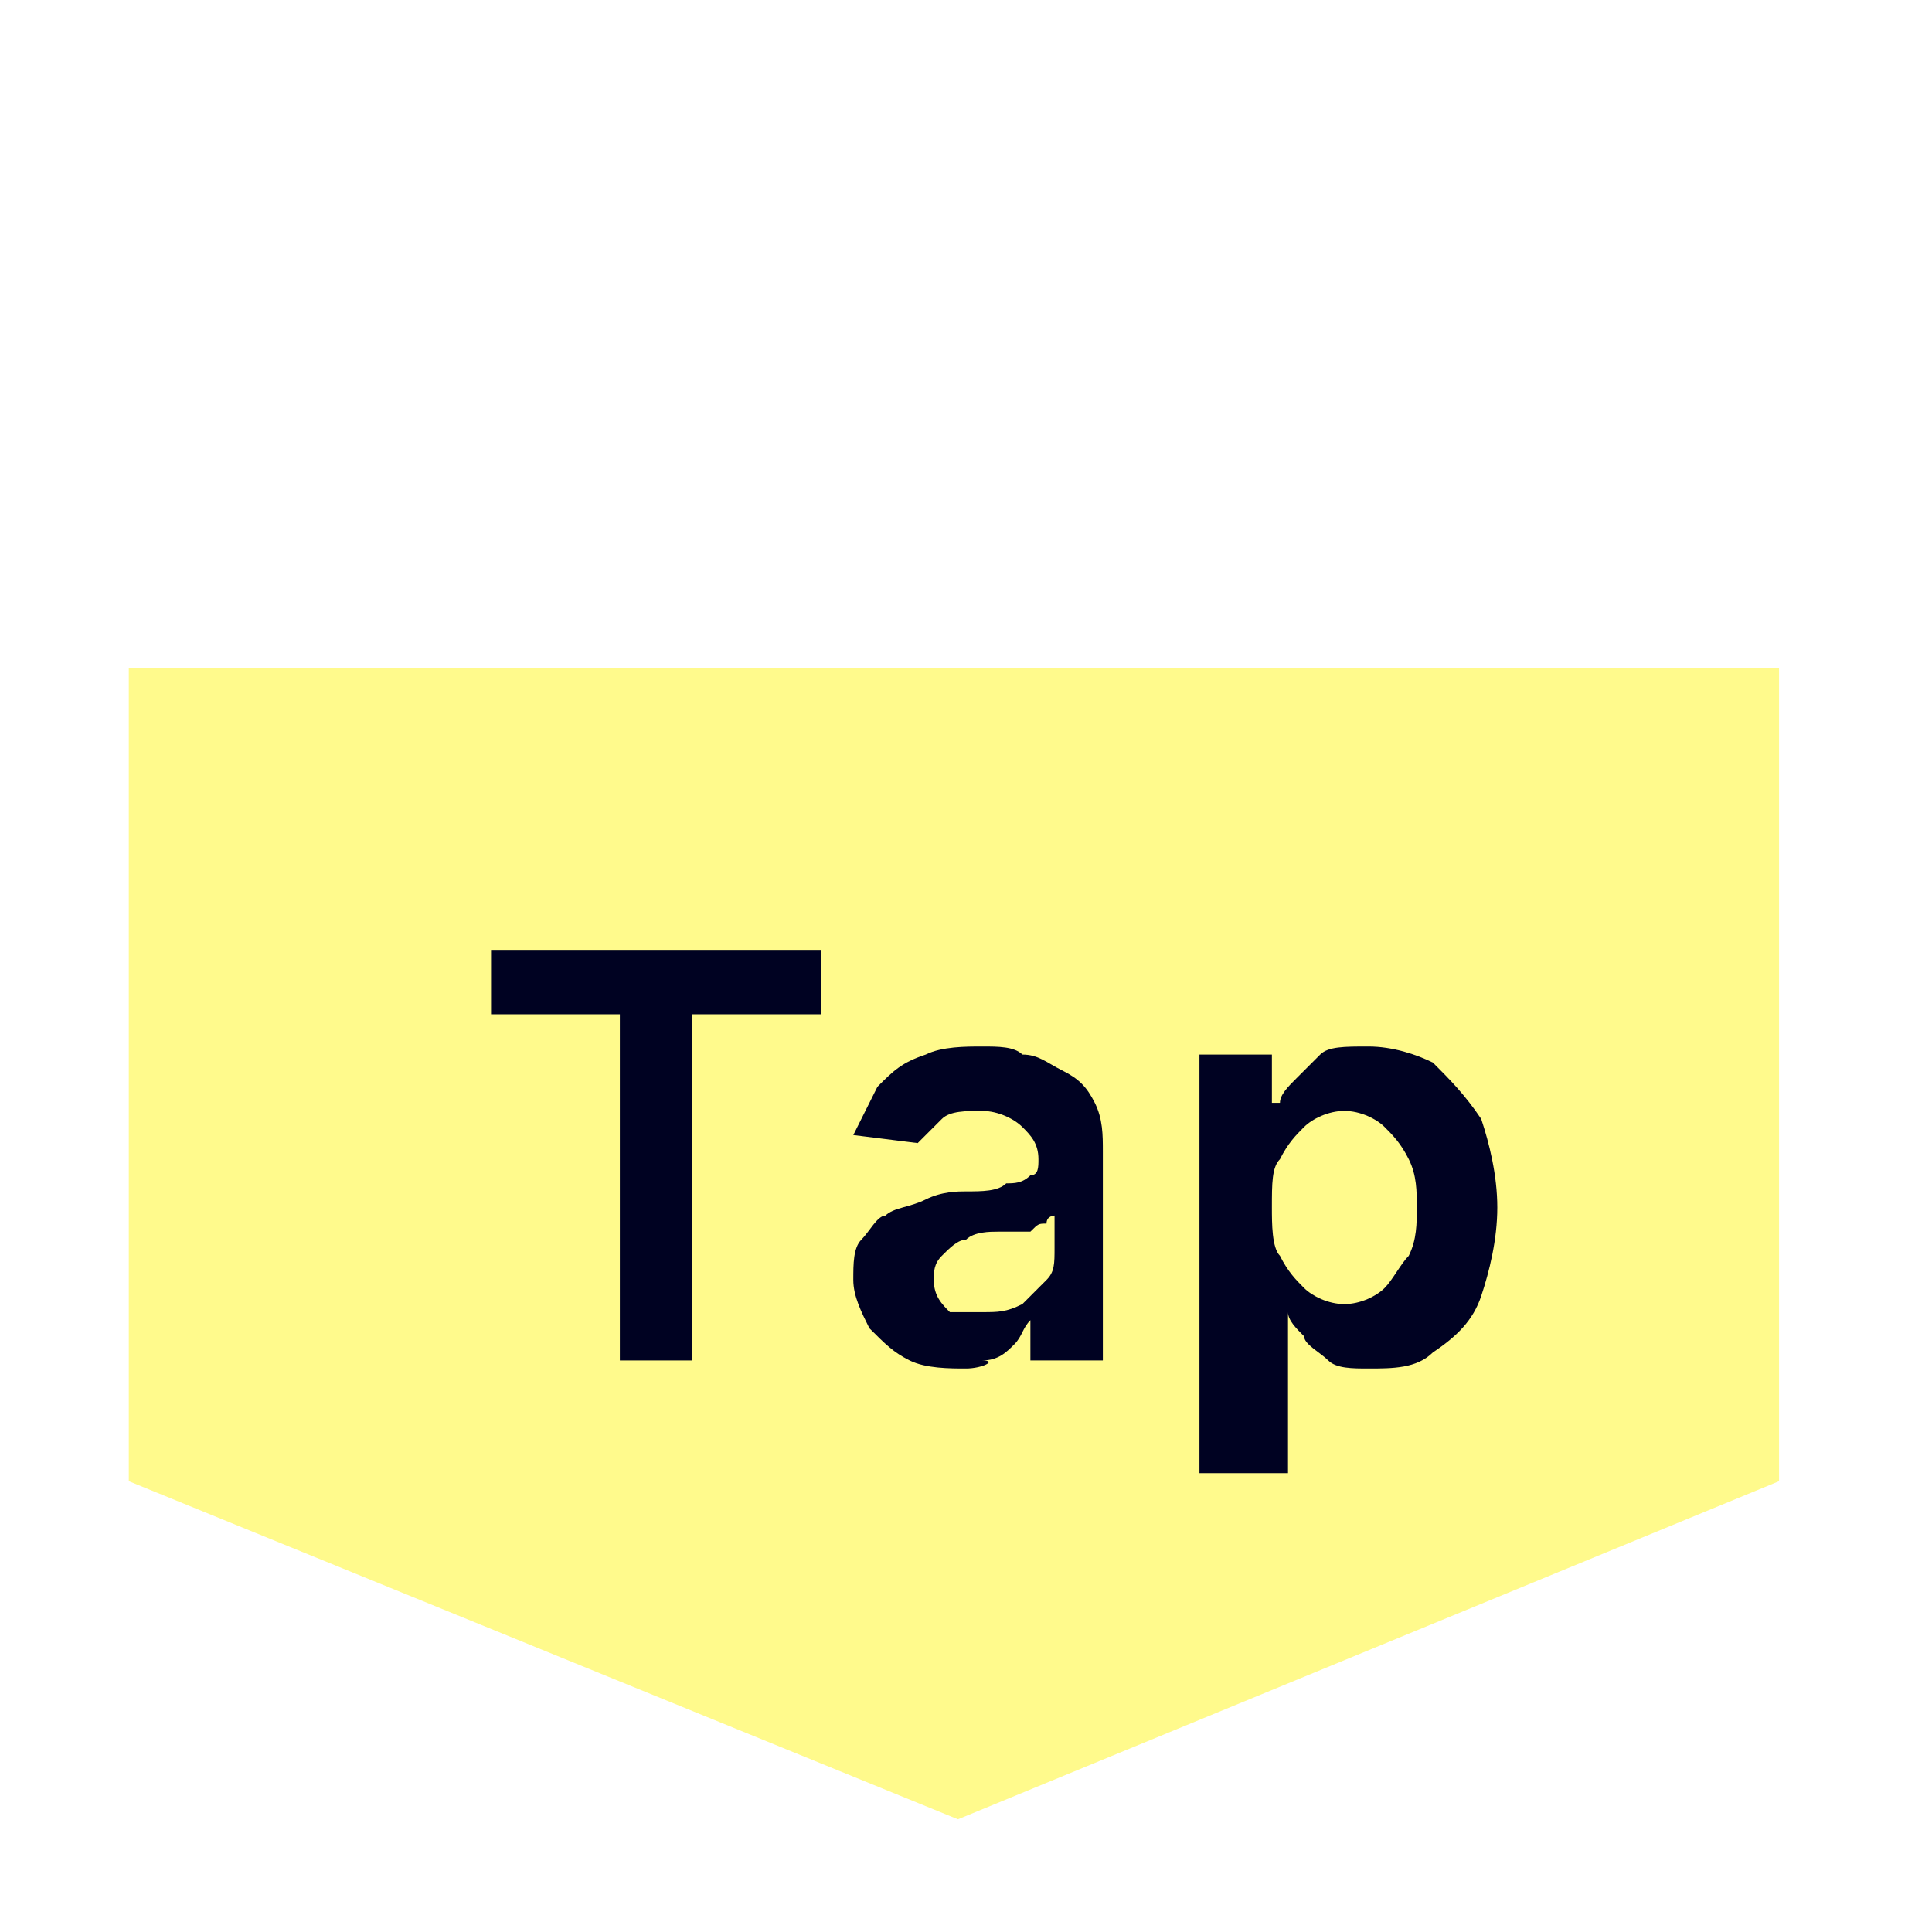
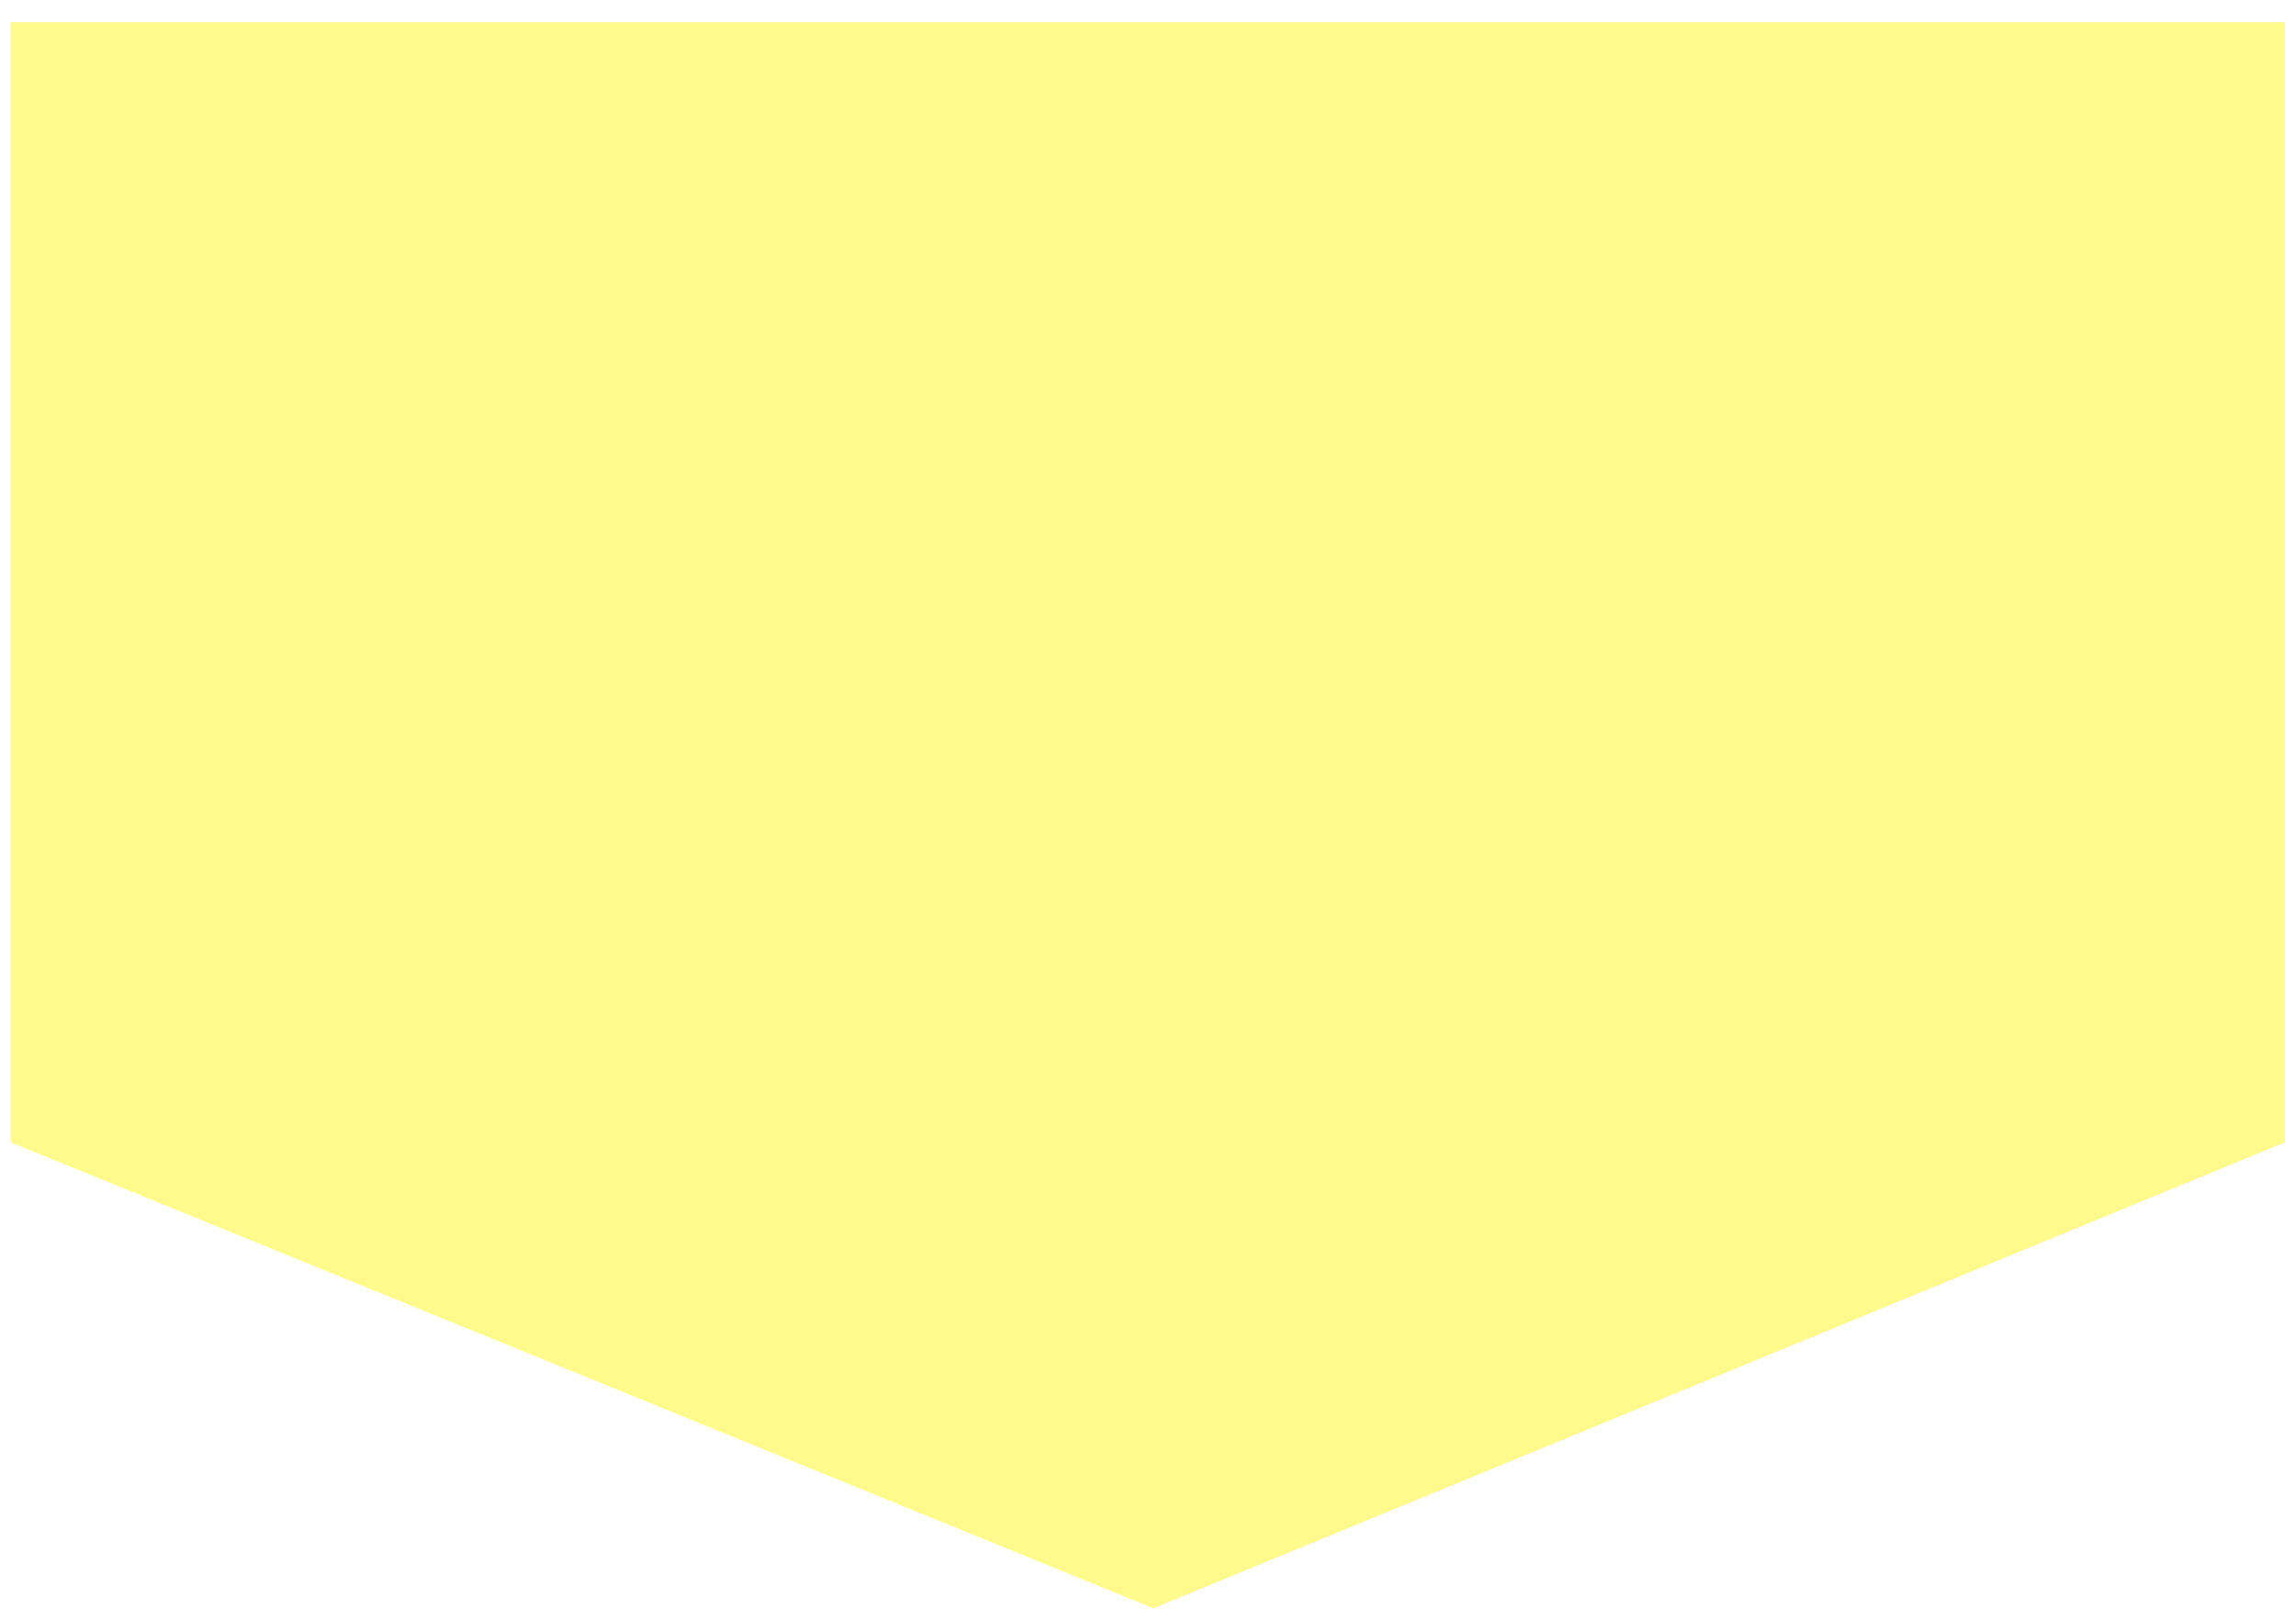
- <svg xmlns="http://www.w3.org/2000/svg" version="1.1" id="Layer_1" x="0px" y="0px" viewBox="0 0 24 24" style="enable-background:new 0 0 24 24;" xml:space="preserve">
+ <svg xmlns="http://www.w3.org/2000/svg" version="1.1" id="Layer_1" x="0px" y="0px" viewBox="0 0 20.7 14.6" style="enable-background:new 0 0 20.7 14.6;" xml:space="preserve">
  <style type="text/css">
	.st0{fill:#FFFA8C;}
- 	.st1{fill:#000222;}
</style>
-   <path class="st0" d="M22.1,18.4V8.3H1.6v10.1l10.3,4.2L22.1,18.4z" />
-   <g>
-     <g>
-       <path class="st1" d="M6.1,12.6v-0.8h4.1v0.8H8.6v4.3H7.7v-4.3H6.1z" />
-       <path class="st1" d="M12,17c-0.2,0-0.5,0-0.7-0.1c-0.2-0.1-0.3-0.2-0.5-0.4c-0.1-0.2-0.2-0.4-0.2-0.6c0-0.2,0-0.4,0.1-0.5    c0.1-0.1,0.2-0.3,0.3-0.3c0.1-0.1,0.3-0.1,0.5-0.2s0.4-0.1,0.5-0.1c0.2,0,0.4,0,0.5-0.1c0.1,0,0.2,0,0.3-0.1    c0.1,0,0.1-0.1,0.1-0.2v0c0-0.2-0.1-0.3-0.2-0.4c-0.1-0.1-0.3-0.2-0.5-0.2c-0.2,0-0.4,0-0.5,0.1c-0.1,0.1-0.2,0.2-0.3,0.3    l-0.8-0.1c0.1-0.2,0.2-0.4,0.3-0.6c0.2-0.2,0.3-0.3,0.6-0.4c0.2-0.1,0.5-0.1,0.7-0.1c0.2,0,0.4,0,0.5,0.1c0.2,0,0.3,0.1,0.5,0.2    s0.3,0.2,0.4,0.4c0.1,0.2,0.1,0.4,0.1,0.6v2.6h-0.9v-0.5h0c-0.1,0.1-0.1,0.2-0.2,0.3s-0.2,0.2-0.4,0.2C12.4,16.9,12.2,17,12,17z     M12.2,16.3c0.2,0,0.3,0,0.5-0.1c0.1-0.1,0.2-0.2,0.3-0.3c0.1-0.1,0.1-0.2,0.1-0.4v-0.4c0,0-0.1,0-0.1,0.1c-0.1,0-0.1,0-0.2,0.1    c-0.1,0-0.2,0-0.2,0c-0.1,0-0.2,0-0.2,0c-0.1,0-0.3,0-0.4,0.1c-0.1,0-0.2,0.1-0.3,0.2c-0.1,0.1-0.1,0.2-0.1,0.3    c0,0.2,0.1,0.3,0.2,0.4C11.9,16.3,12,16.3,12.2,16.3z" />
-       <path class="st1" d="M14.9,18.3v-5.2h0.9v0.6h0.1c0-0.1,0.1-0.2,0.2-0.3c0.1-0.1,0.2-0.2,0.3-0.3c0.1-0.1,0.3-0.1,0.6-0.1    c0.3,0,0.6,0.1,0.8,0.2c0.2,0.2,0.4,0.4,0.6,0.7c0.1,0.3,0.2,0.7,0.2,1.1c0,0.4-0.1,0.8-0.2,1.1c-0.1,0.3-0.3,0.5-0.6,0.7    c-0.2,0.2-0.5,0.2-0.8,0.2c-0.2,0-0.4,0-0.5-0.1c-0.1-0.1-0.3-0.2-0.3-0.3c-0.1-0.1-0.2-0.2-0.2-0.3h0v2H14.9z M15.8,15    c0,0.2,0,0.5,0.1,0.6c0.1,0.2,0.2,0.3,0.3,0.4c0.1,0.1,0.3,0.2,0.5,0.2c0.2,0,0.4-0.1,0.5-0.2c0.1-0.1,0.2-0.3,0.3-0.4    c0.1-0.2,0.1-0.4,0.1-0.6c0-0.2,0-0.4-0.1-0.6c-0.1-0.2-0.2-0.3-0.3-0.4c-0.1-0.1-0.3-0.2-0.5-0.2c-0.2,0-0.4,0.1-0.5,0.2    c-0.1,0.1-0.2,0.2-0.3,0.4C15.8,14.5,15.8,14.7,15.8,15z" />
-     </g>
-   </g>
+   <path class="st0" d="M20.6,10.3V0.2H0.1v10.1l10.3,4.2L20.6,10.3z" />
</svg>
